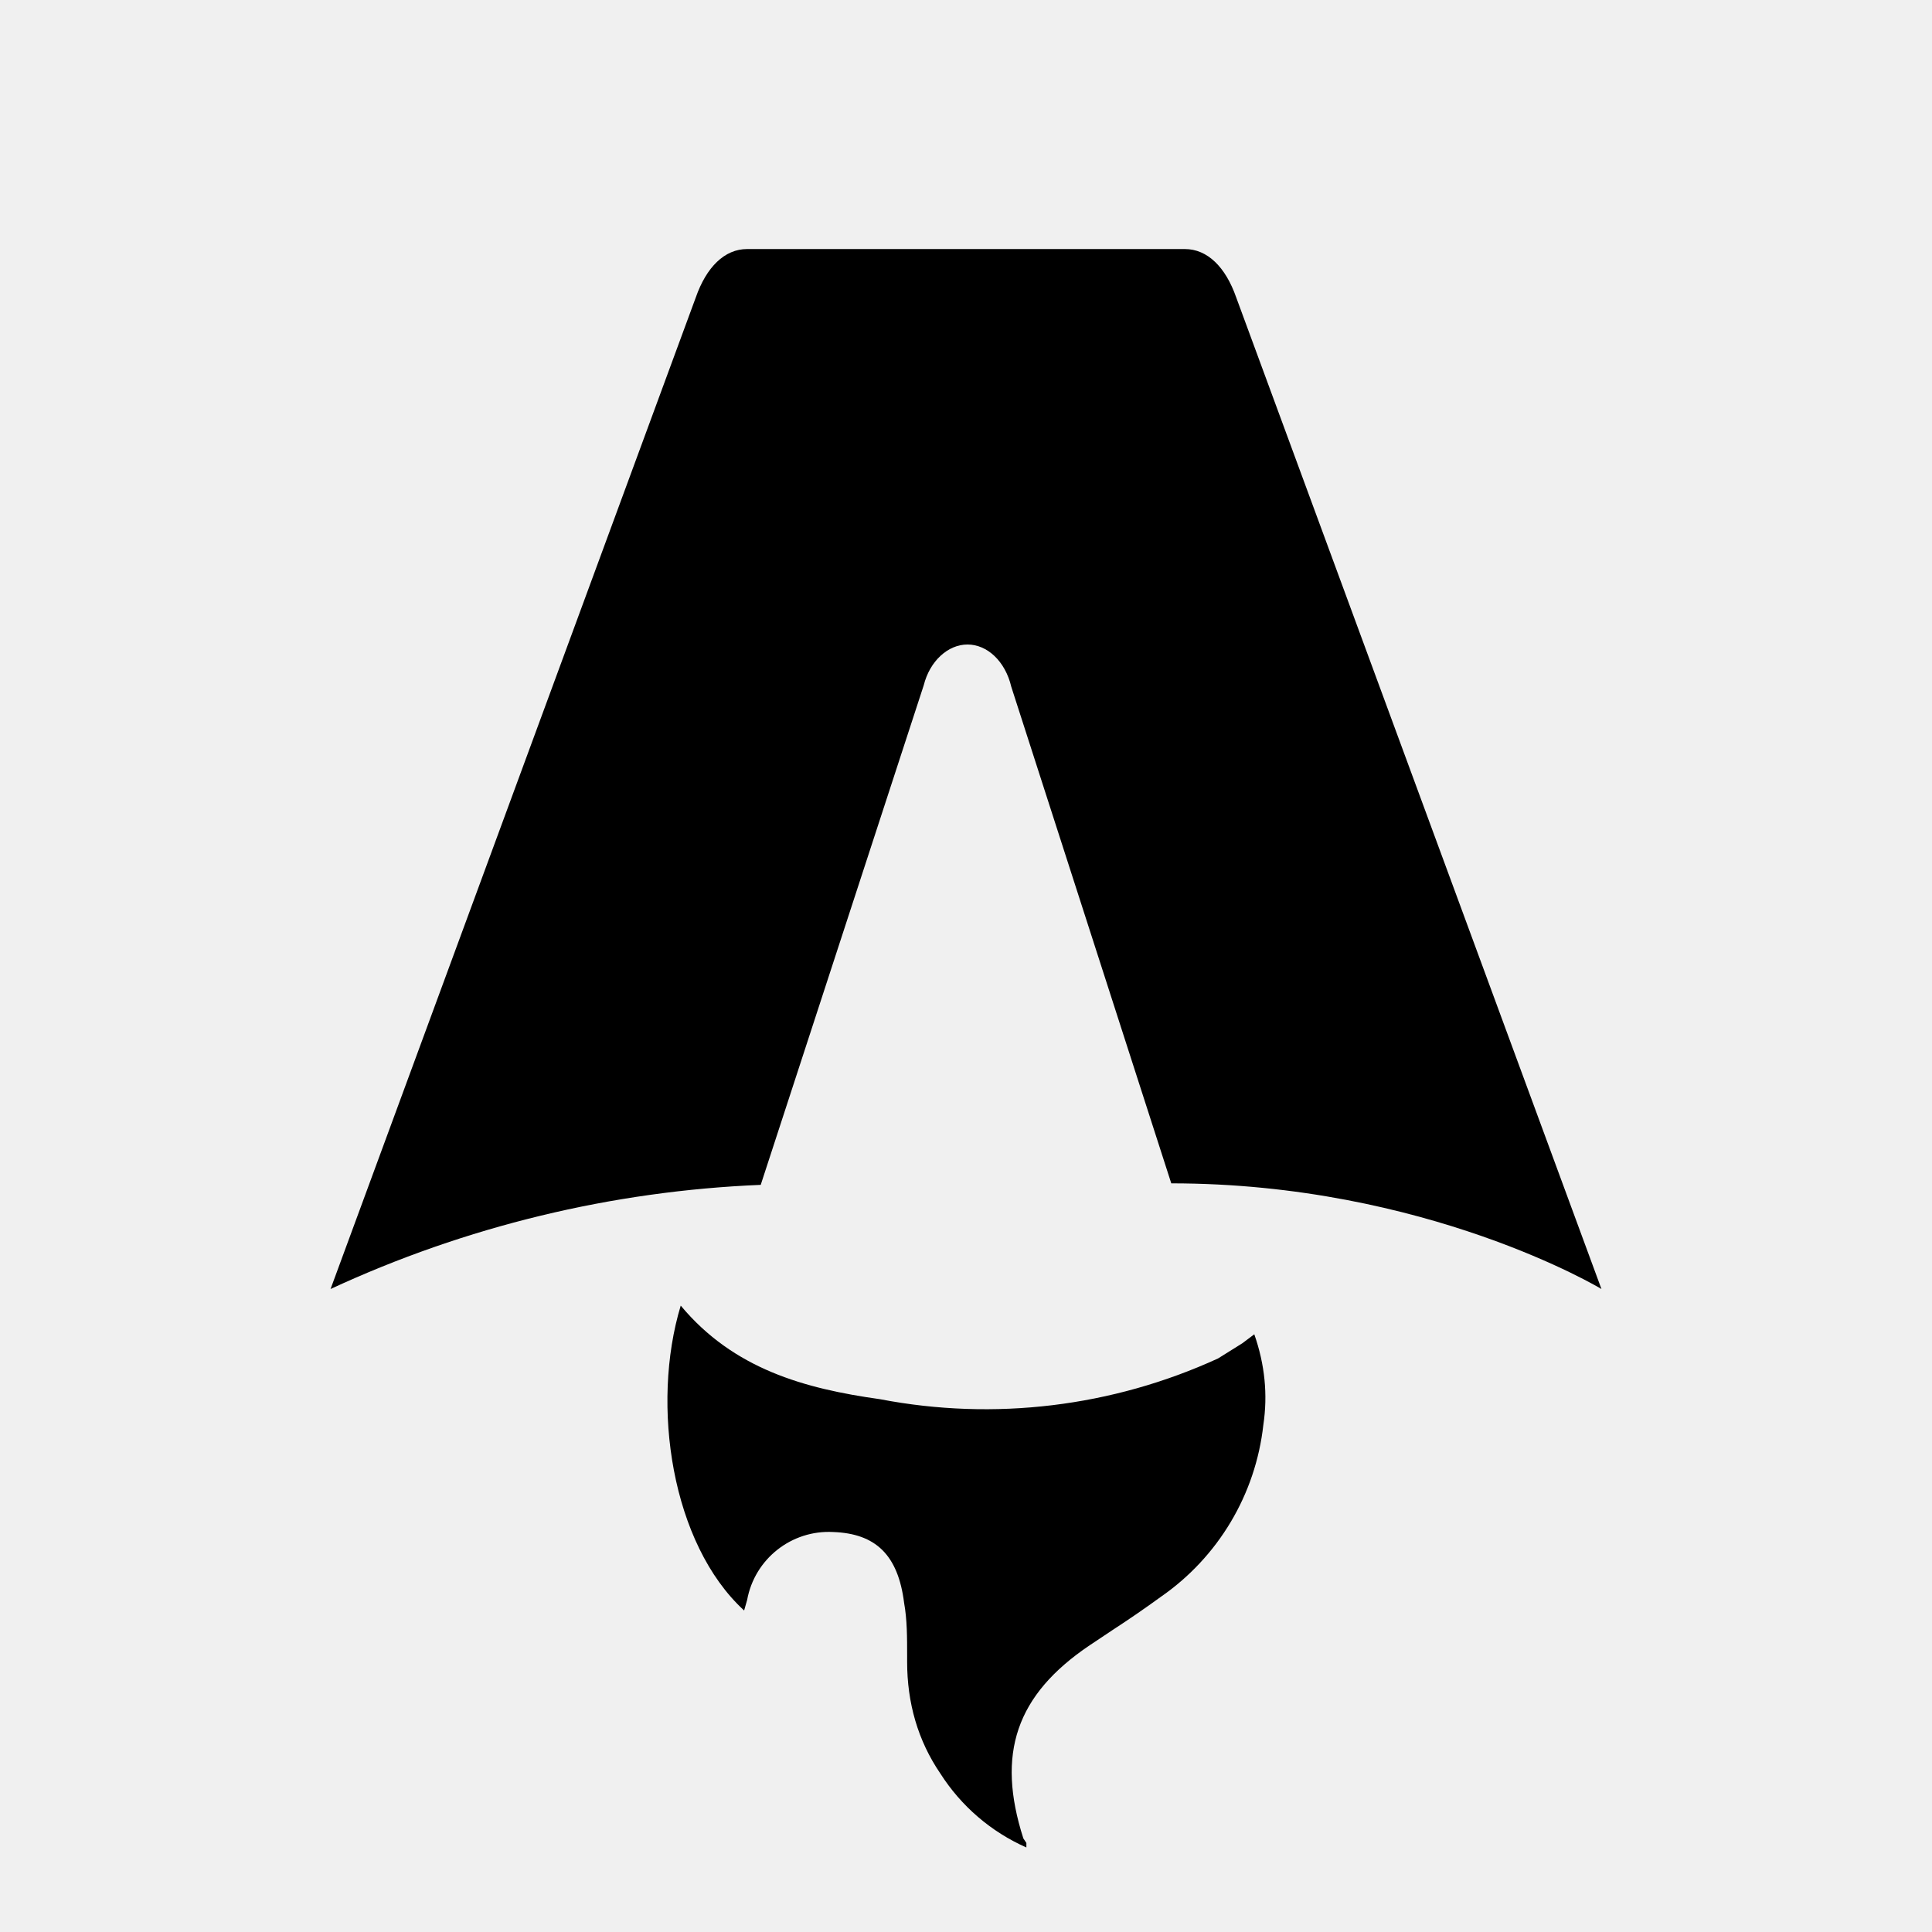
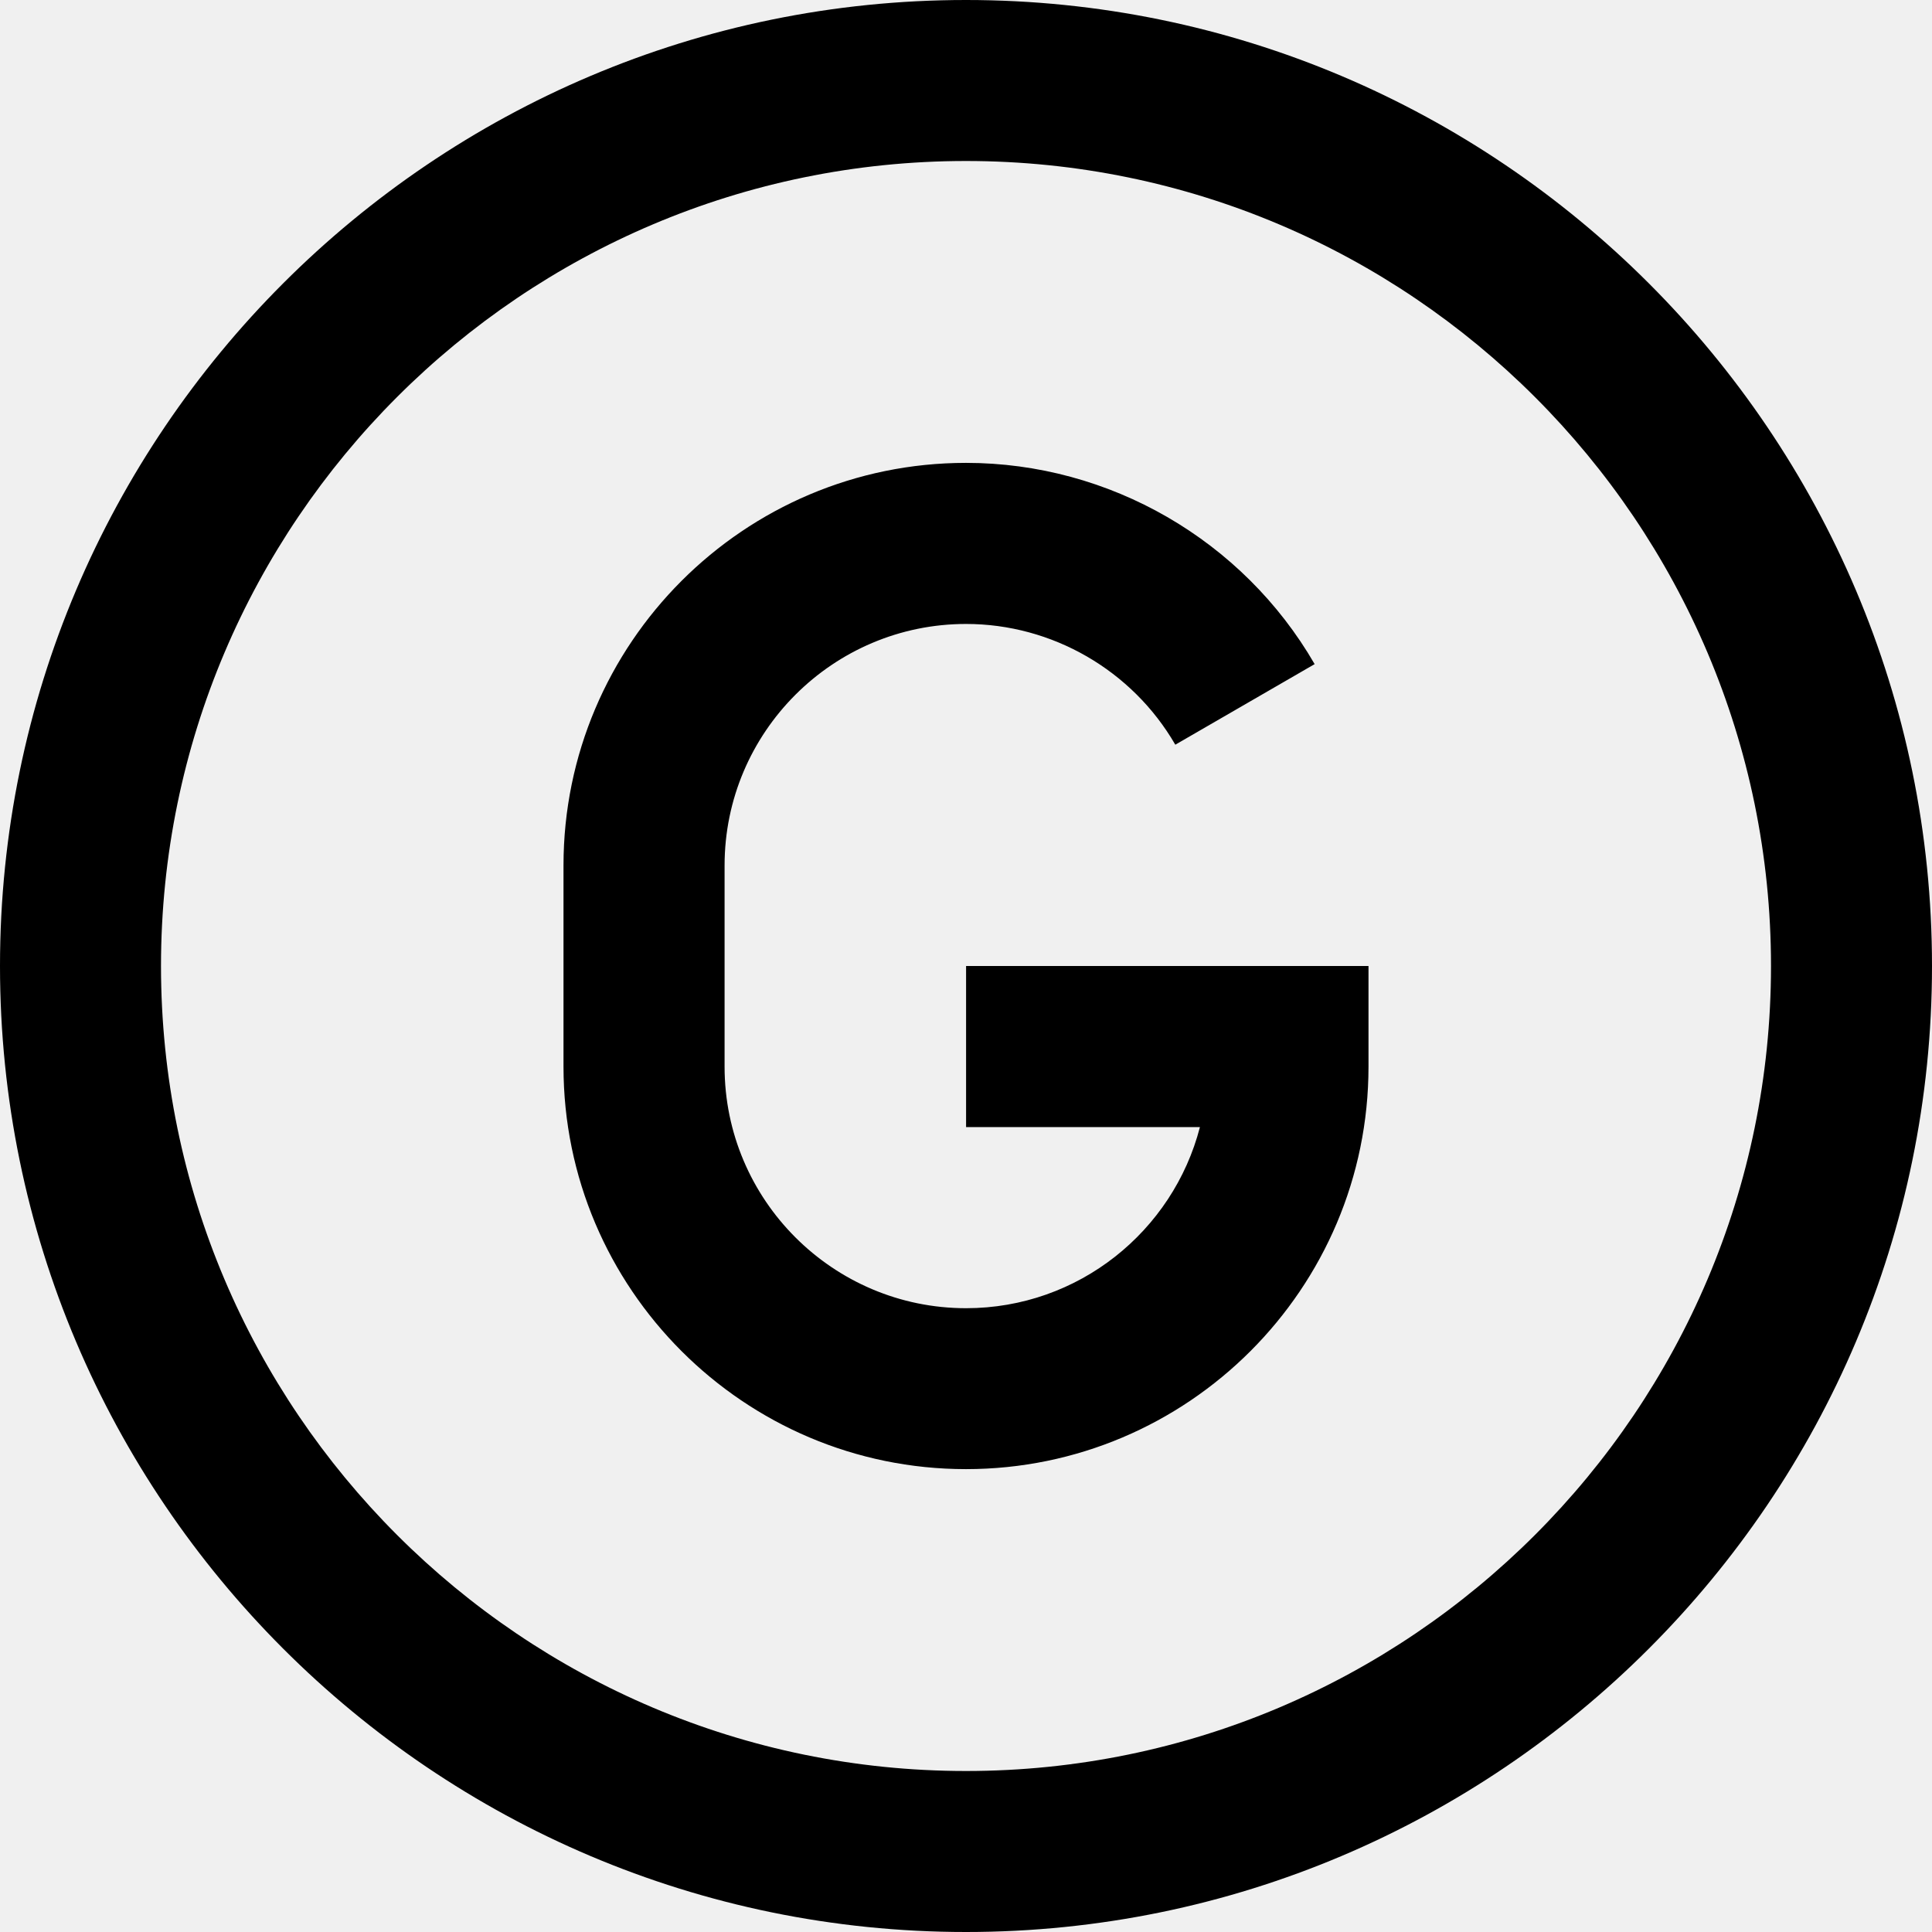
- <svg xmlns="http://www.w3.org/2000/svg" fill="none" viewBox="0 0 128 128">
-   <path d="M50.4 78.5a75.1 75.1 0 0 0-28.5 6.9l24.2-65.7c.7-2 1.9-3.2 3.4-3.2h29c1.5 0 2.7 1.2 3.4 3.2l24.2 65.7s-11.6-7-28.5-7L67 45.5c-.4-1.7-1.6-2.8-2.9-2.8-1.3 0-2.5 1.1-2.9 2.7L50.4 78.5Zm-1.1 28.2Zm-4.2-20.2c-2 6.6-.6 15.8 4.2 20.2a17.5 17.5 0 0 1 .2-.7 5.5 5.5 0 0 1 5.7-4.5c2.8.1 4.3 1.5 4.7 4.7.2 1.1.2 2.3.2 3.5v.4c0 2.7.7 5.2 2.2 7.4a13 13 0 0 0 5.7 4.9v-.3l-.2-.3c-1.8-5.6-.5-9.5 4.4-12.8l1.5-1a73 73 0 0 0 3.2-2.2 16 16 0 0 0 6.8-11.4c.3-2 .1-4-.6-6l-.8.6-1.6 1a37 37 0 0 1-22.4 2.7c-5-.7-9.7-2-13.2-6.2Z" />
-   <style>
-         path { fill: #000; }
-         @media (prefers-color-scheme: dark) {
-             path { fill: #FFF; }
-         }
-     </style>
+ <svg xmlns="http://www.w3.org/2000/svg" id="Layer_1" data-name="Layer 1" viewBox="0 0 24 24" width="512" height="512">
+   <path d="m12,0C5.383,0,0,5.383,0,12s5.383,12,12,12,12-5.383,12-12S18.617,0,12,0Zm0,22c-5.514,0-10-4.486-10-10S6.486,2,12,2s10,4.486,10,10-4.486,10-10,10Zm0-10h5v1.25c0,2.757-2.243,5-5,5s-5-2.243-5-5v-2.5c0-2.757,2.243-5,5-5,1.78,0,3.439.958,4.331,2.5l-1.731,1.001c-.535-.925-1.531-1.5-2.599-1.5-1.654,0-3,1.346-3,3v2.5c0,1.654,1.346,3,3,3,1.396,0,2.571-.957,2.905-2.25h-2.905v-2Z" />
</svg>
